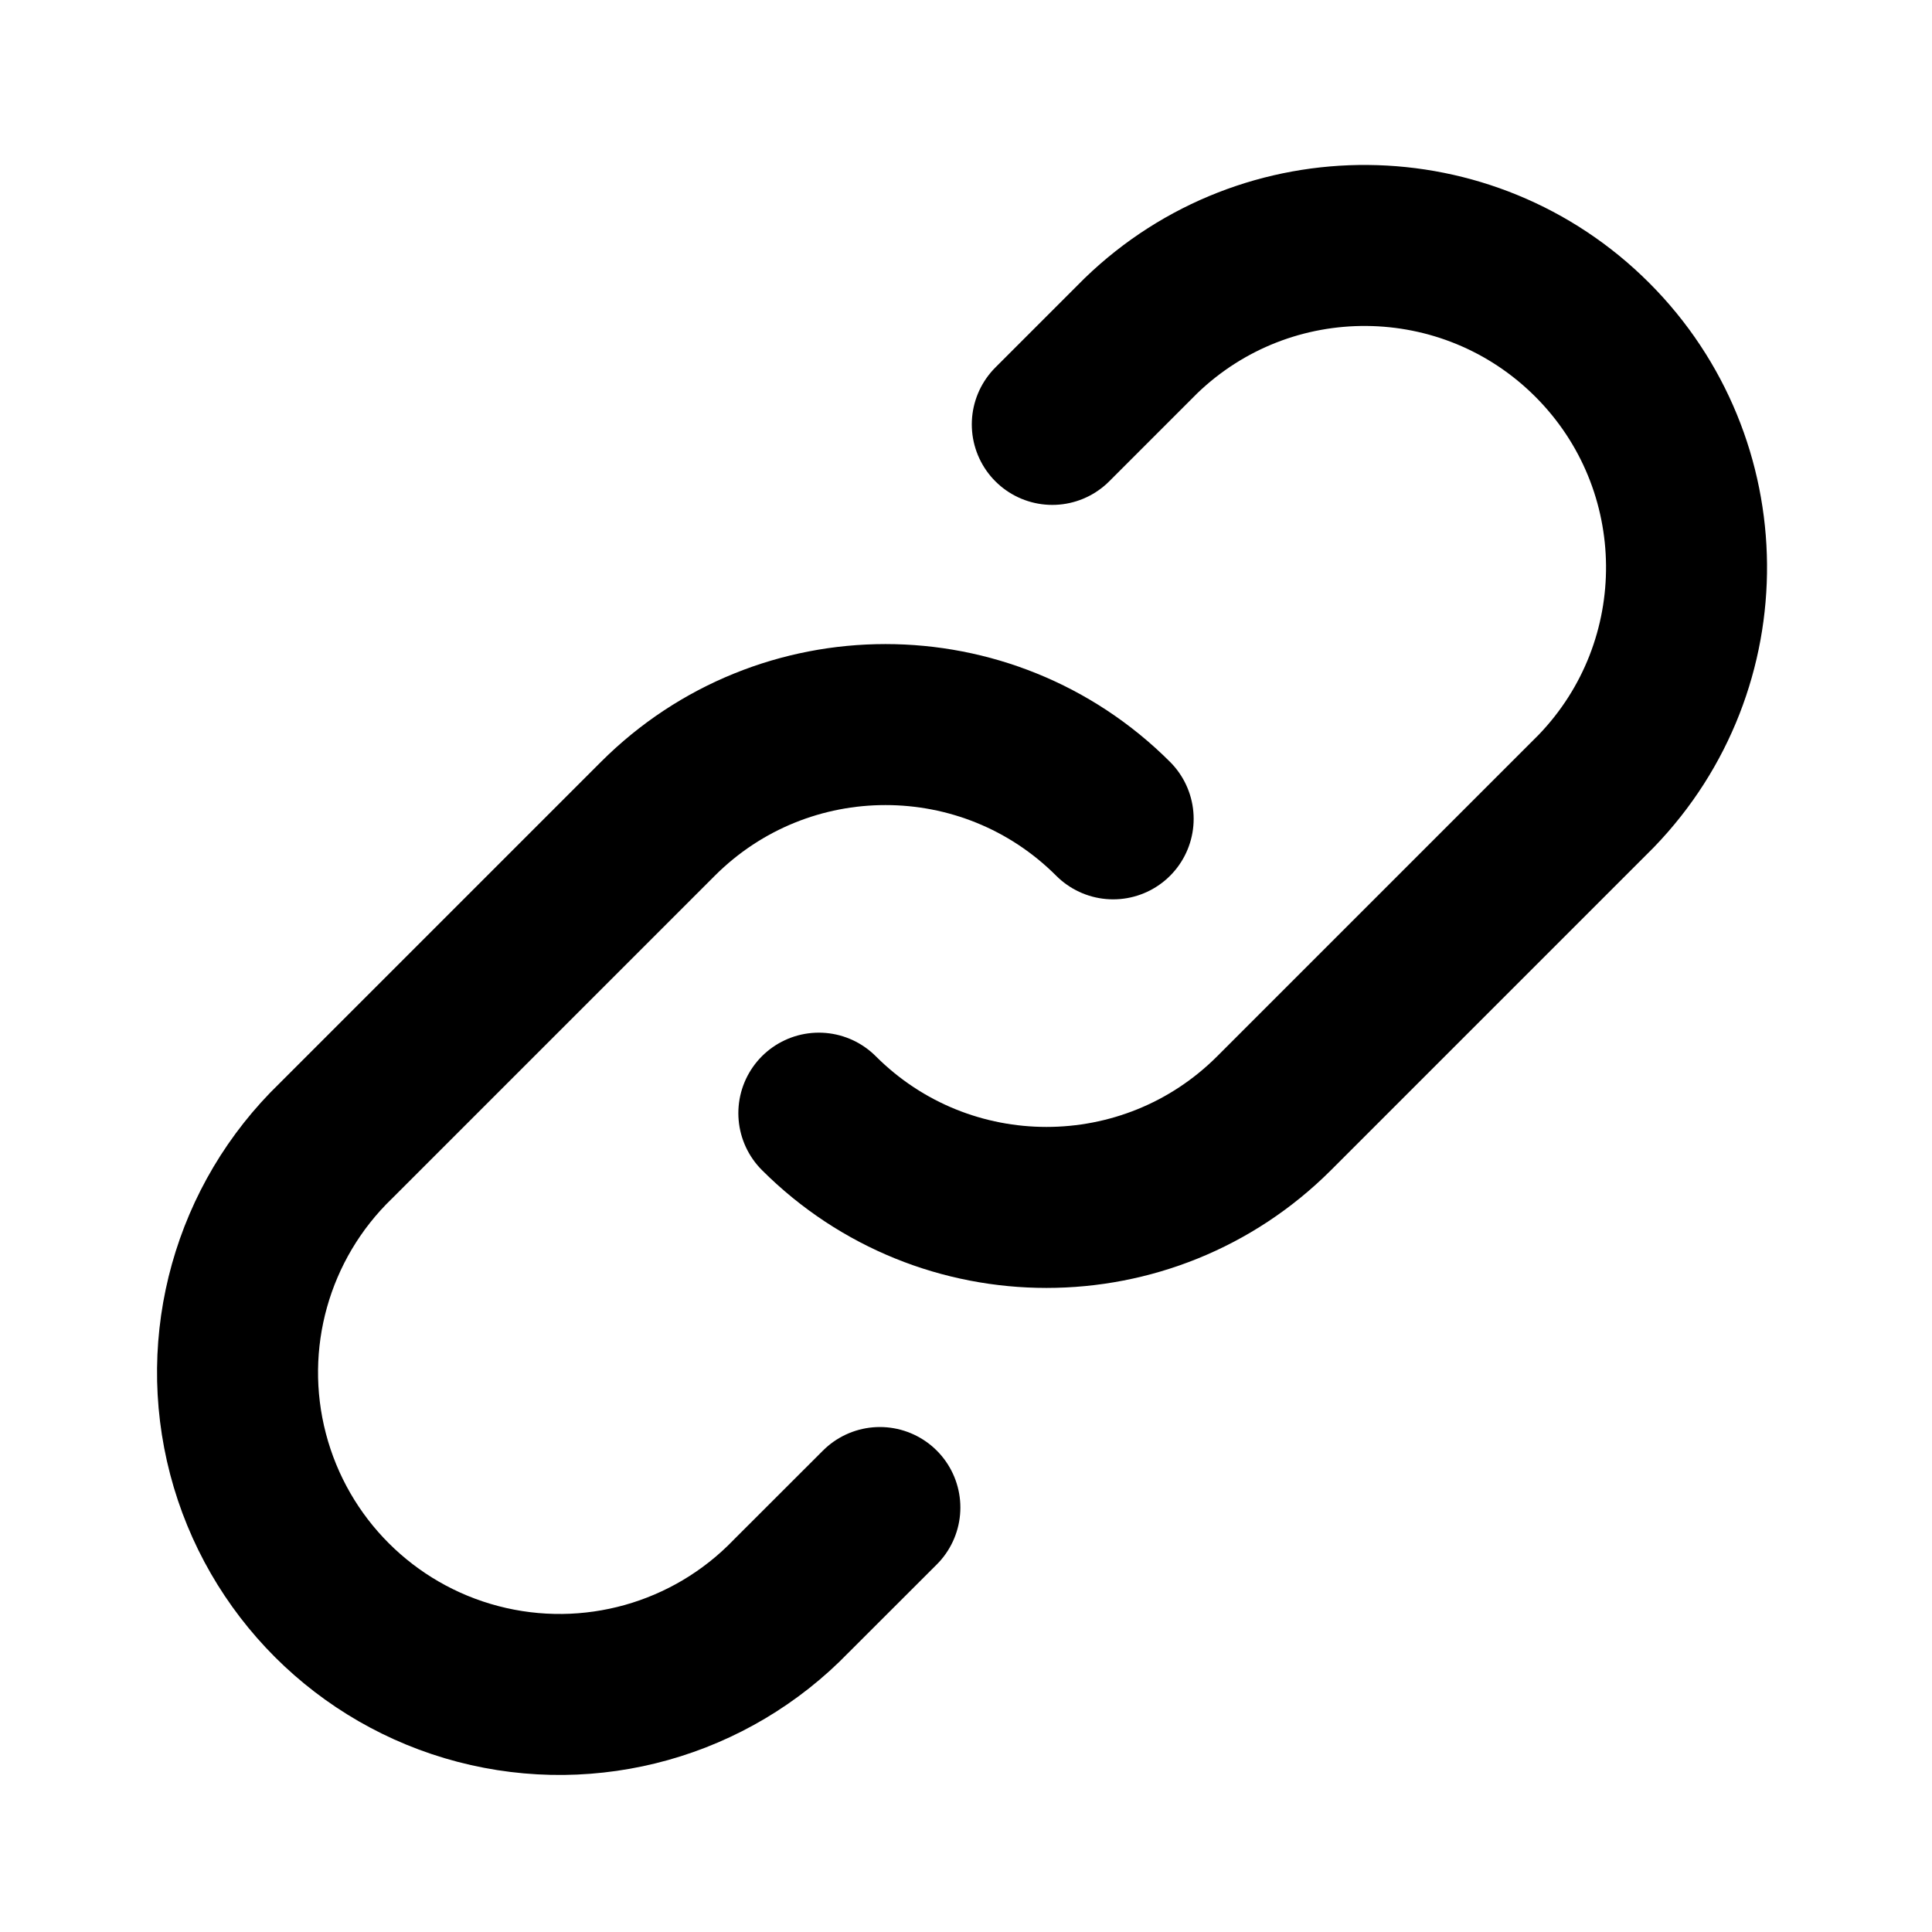
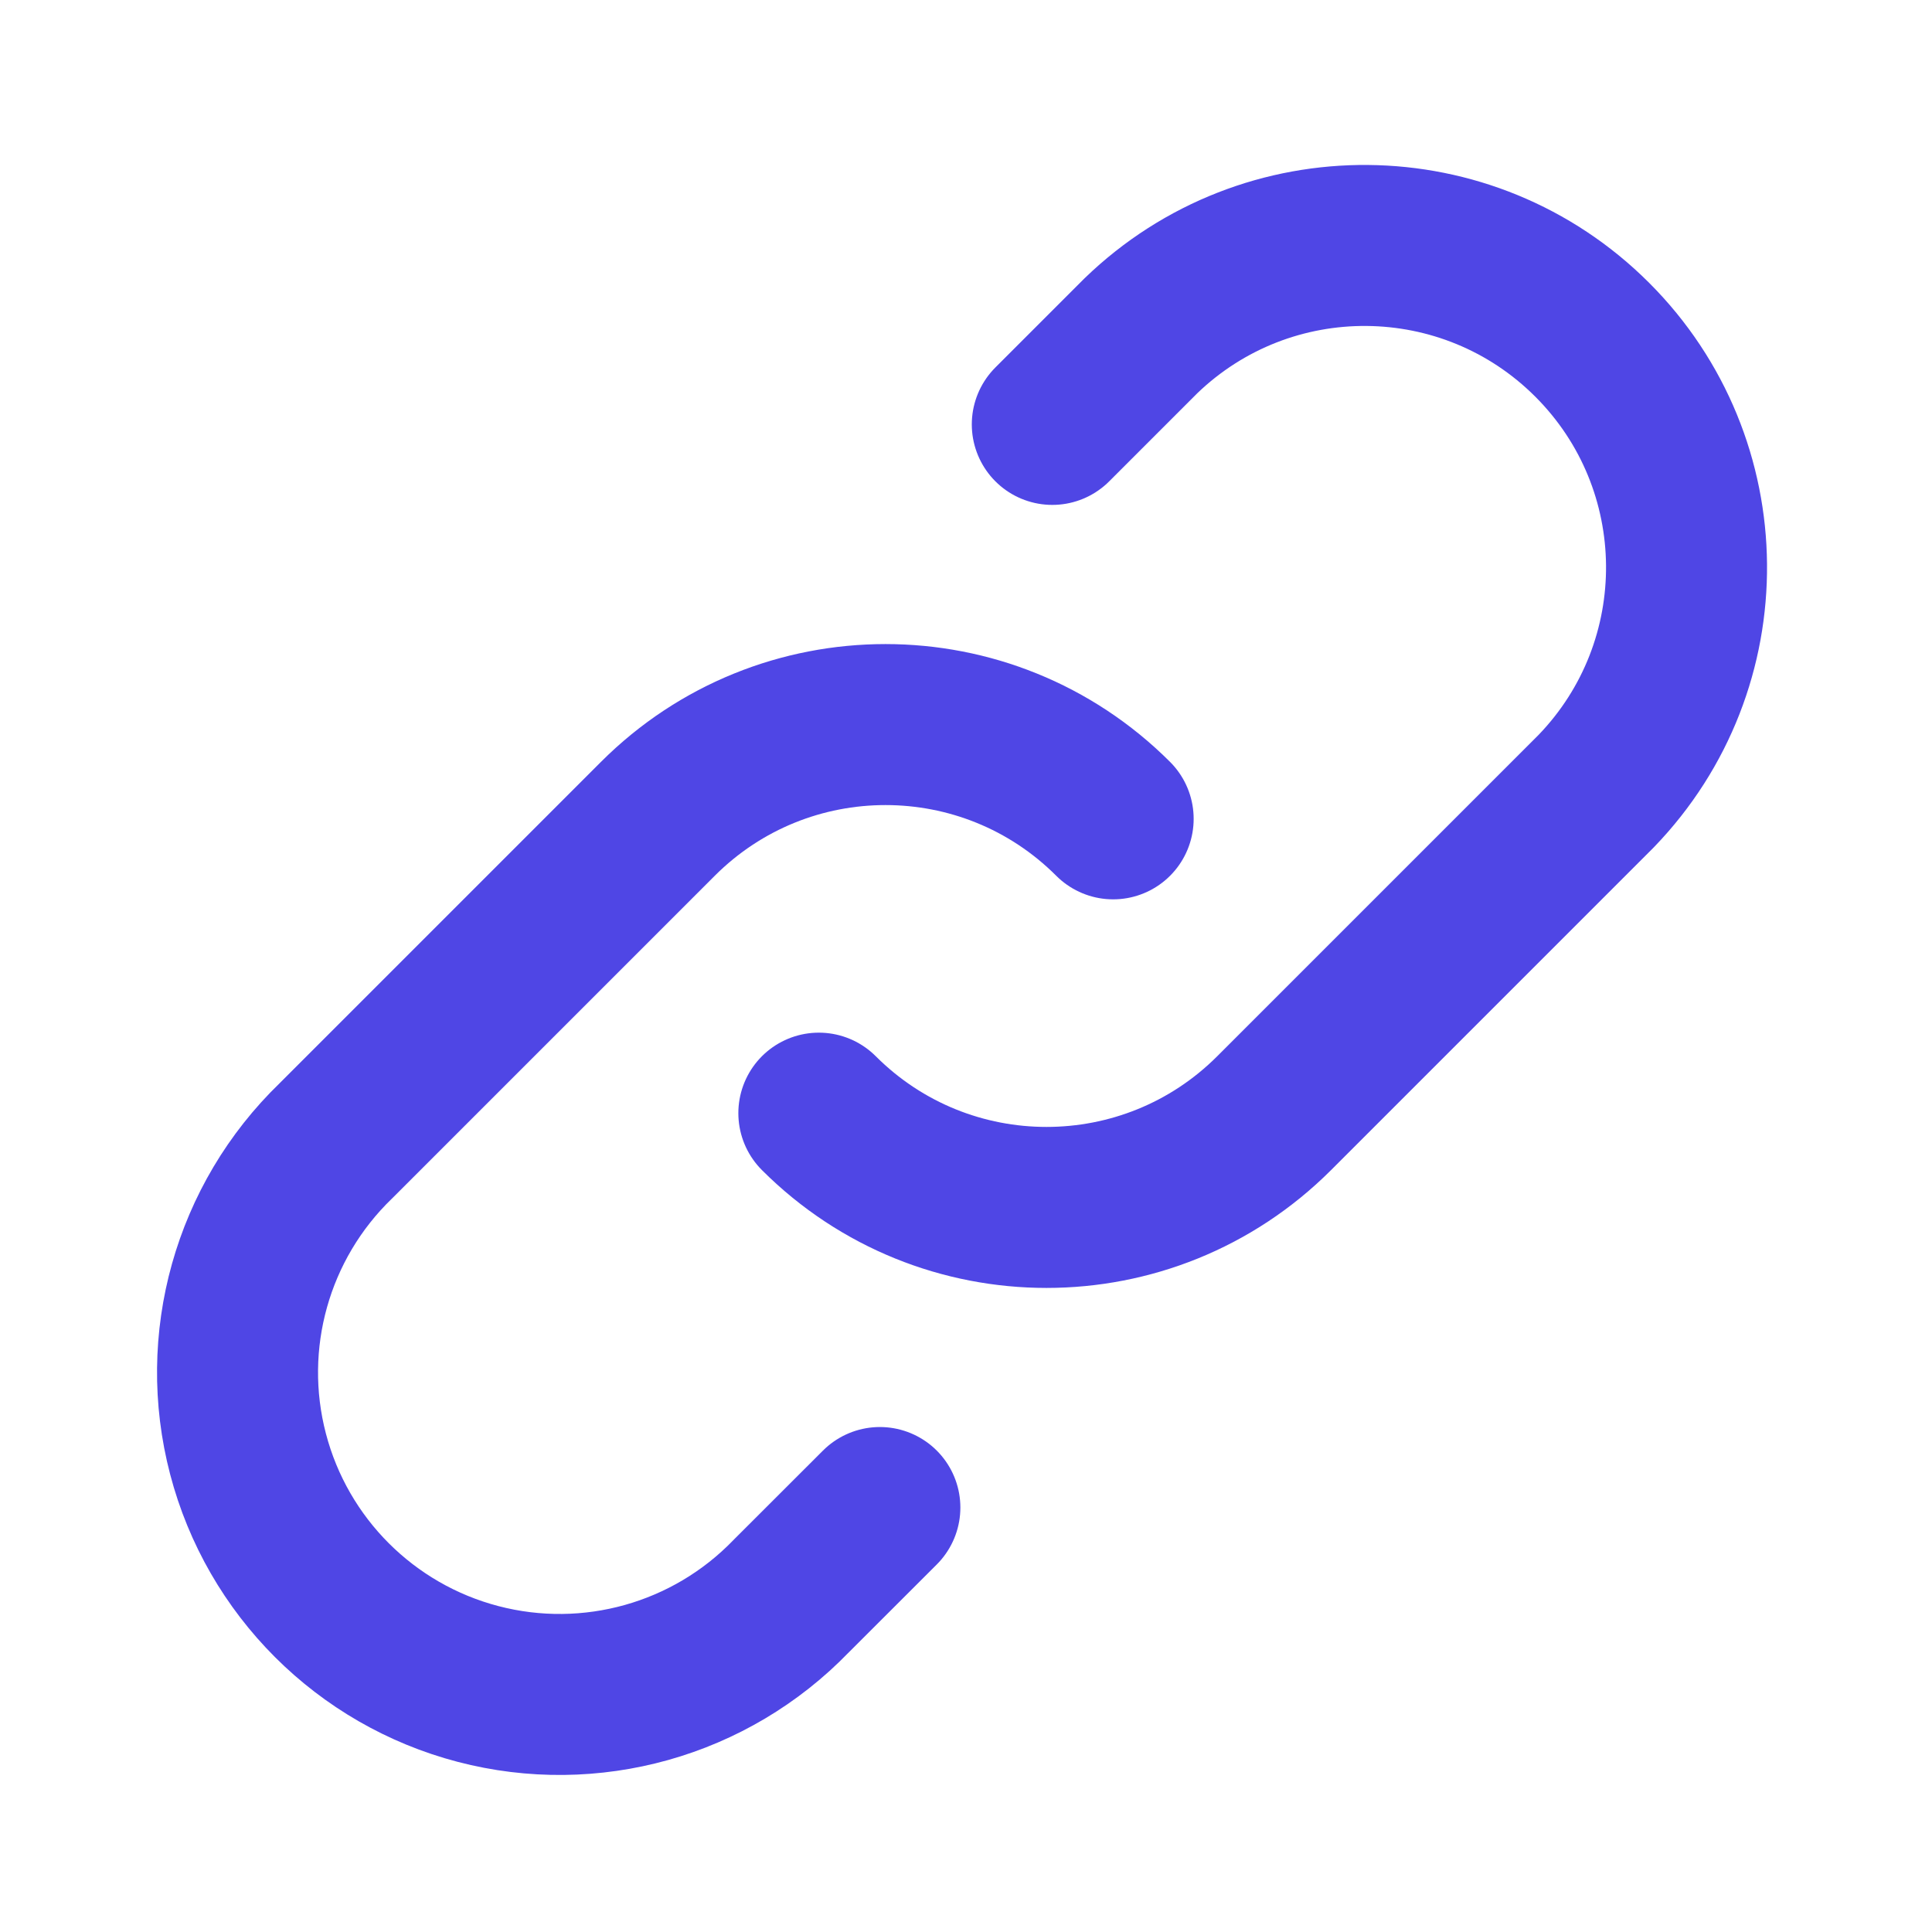
- <svg xmlns="http://www.w3.org/2000/svg" class="h-6 w-6" fill="none" viewBox="0 0 24 24" stroke="currentColor" stroke-width="2">
+ <svg xmlns="http://www.w3.org/2000/svg" class="h-6 w-6" fill="none" viewBox="0 0 24 24" stroke="#4f46e5" stroke-width="2">
  <path stroke-linecap="round" stroke-linejoin="round" d="M13.828 10.172a4 4 0 00-5.656 0l-4 4a4 4 0 105.656 5.656l1.102-1.101m-.758-4.899a4 4 0 005.656 0l4-4a4 4 0 00-5.656-5.656l-1.1 1.1" />
</svg>
